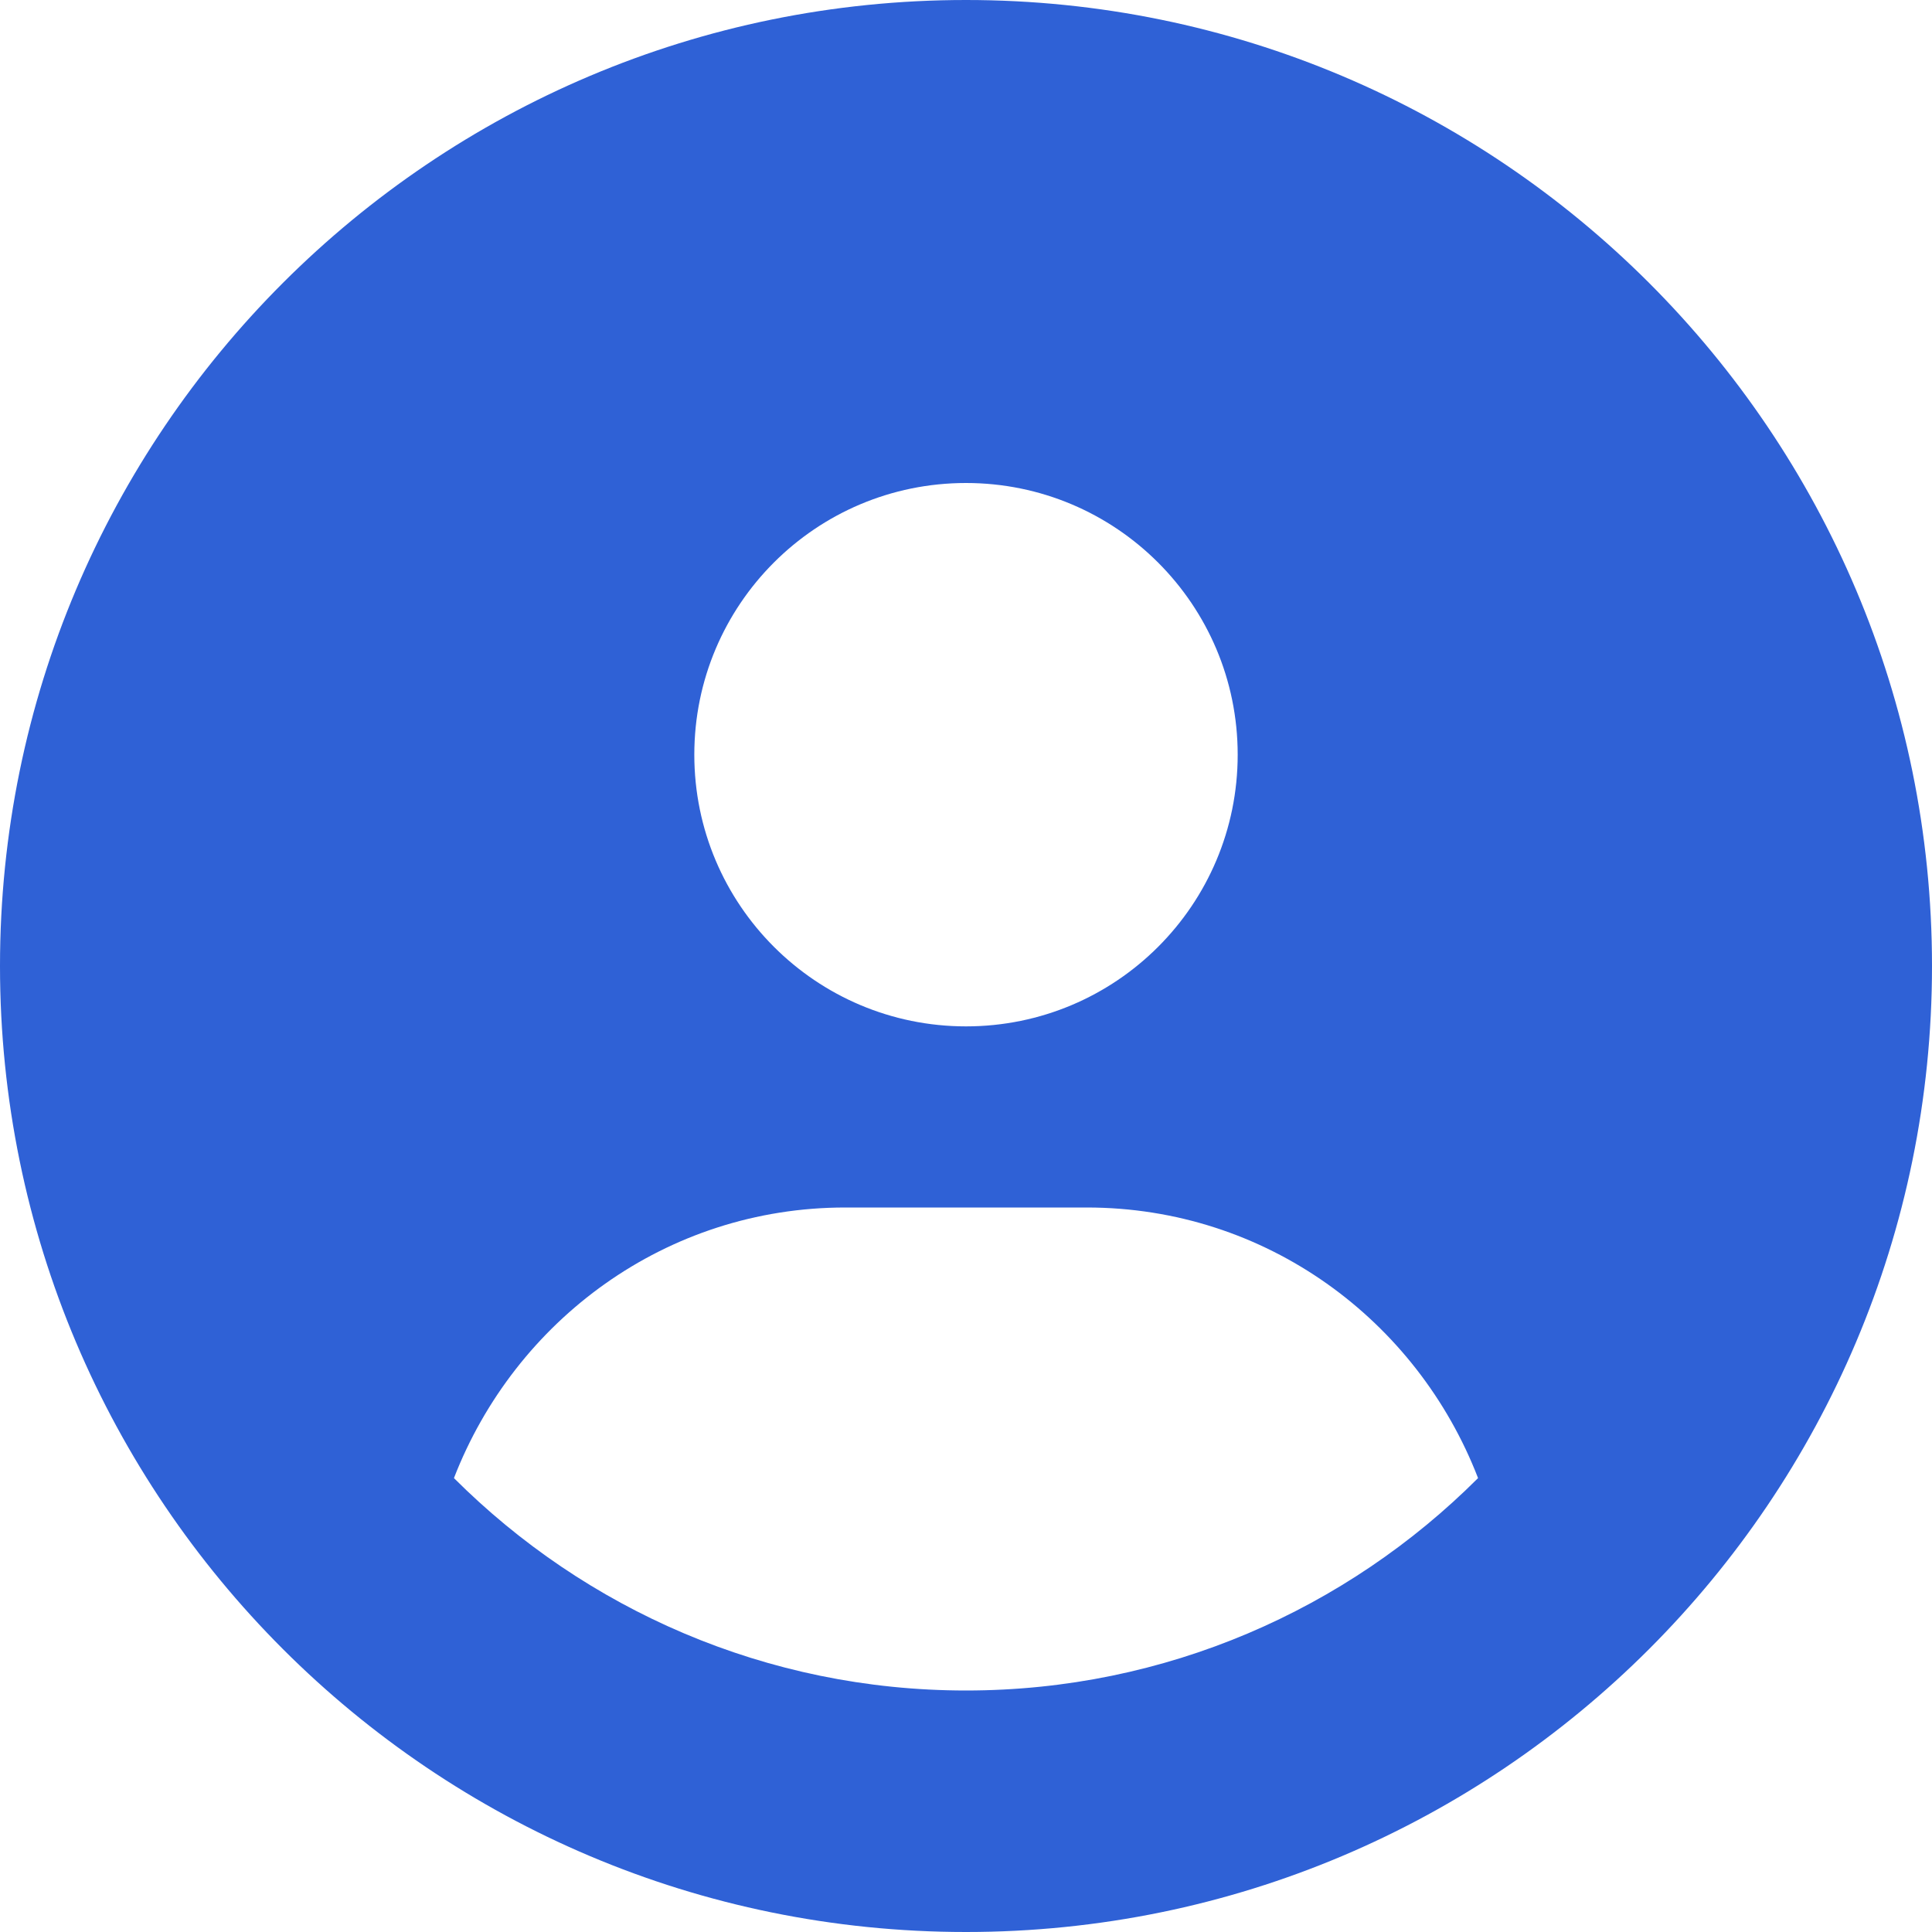
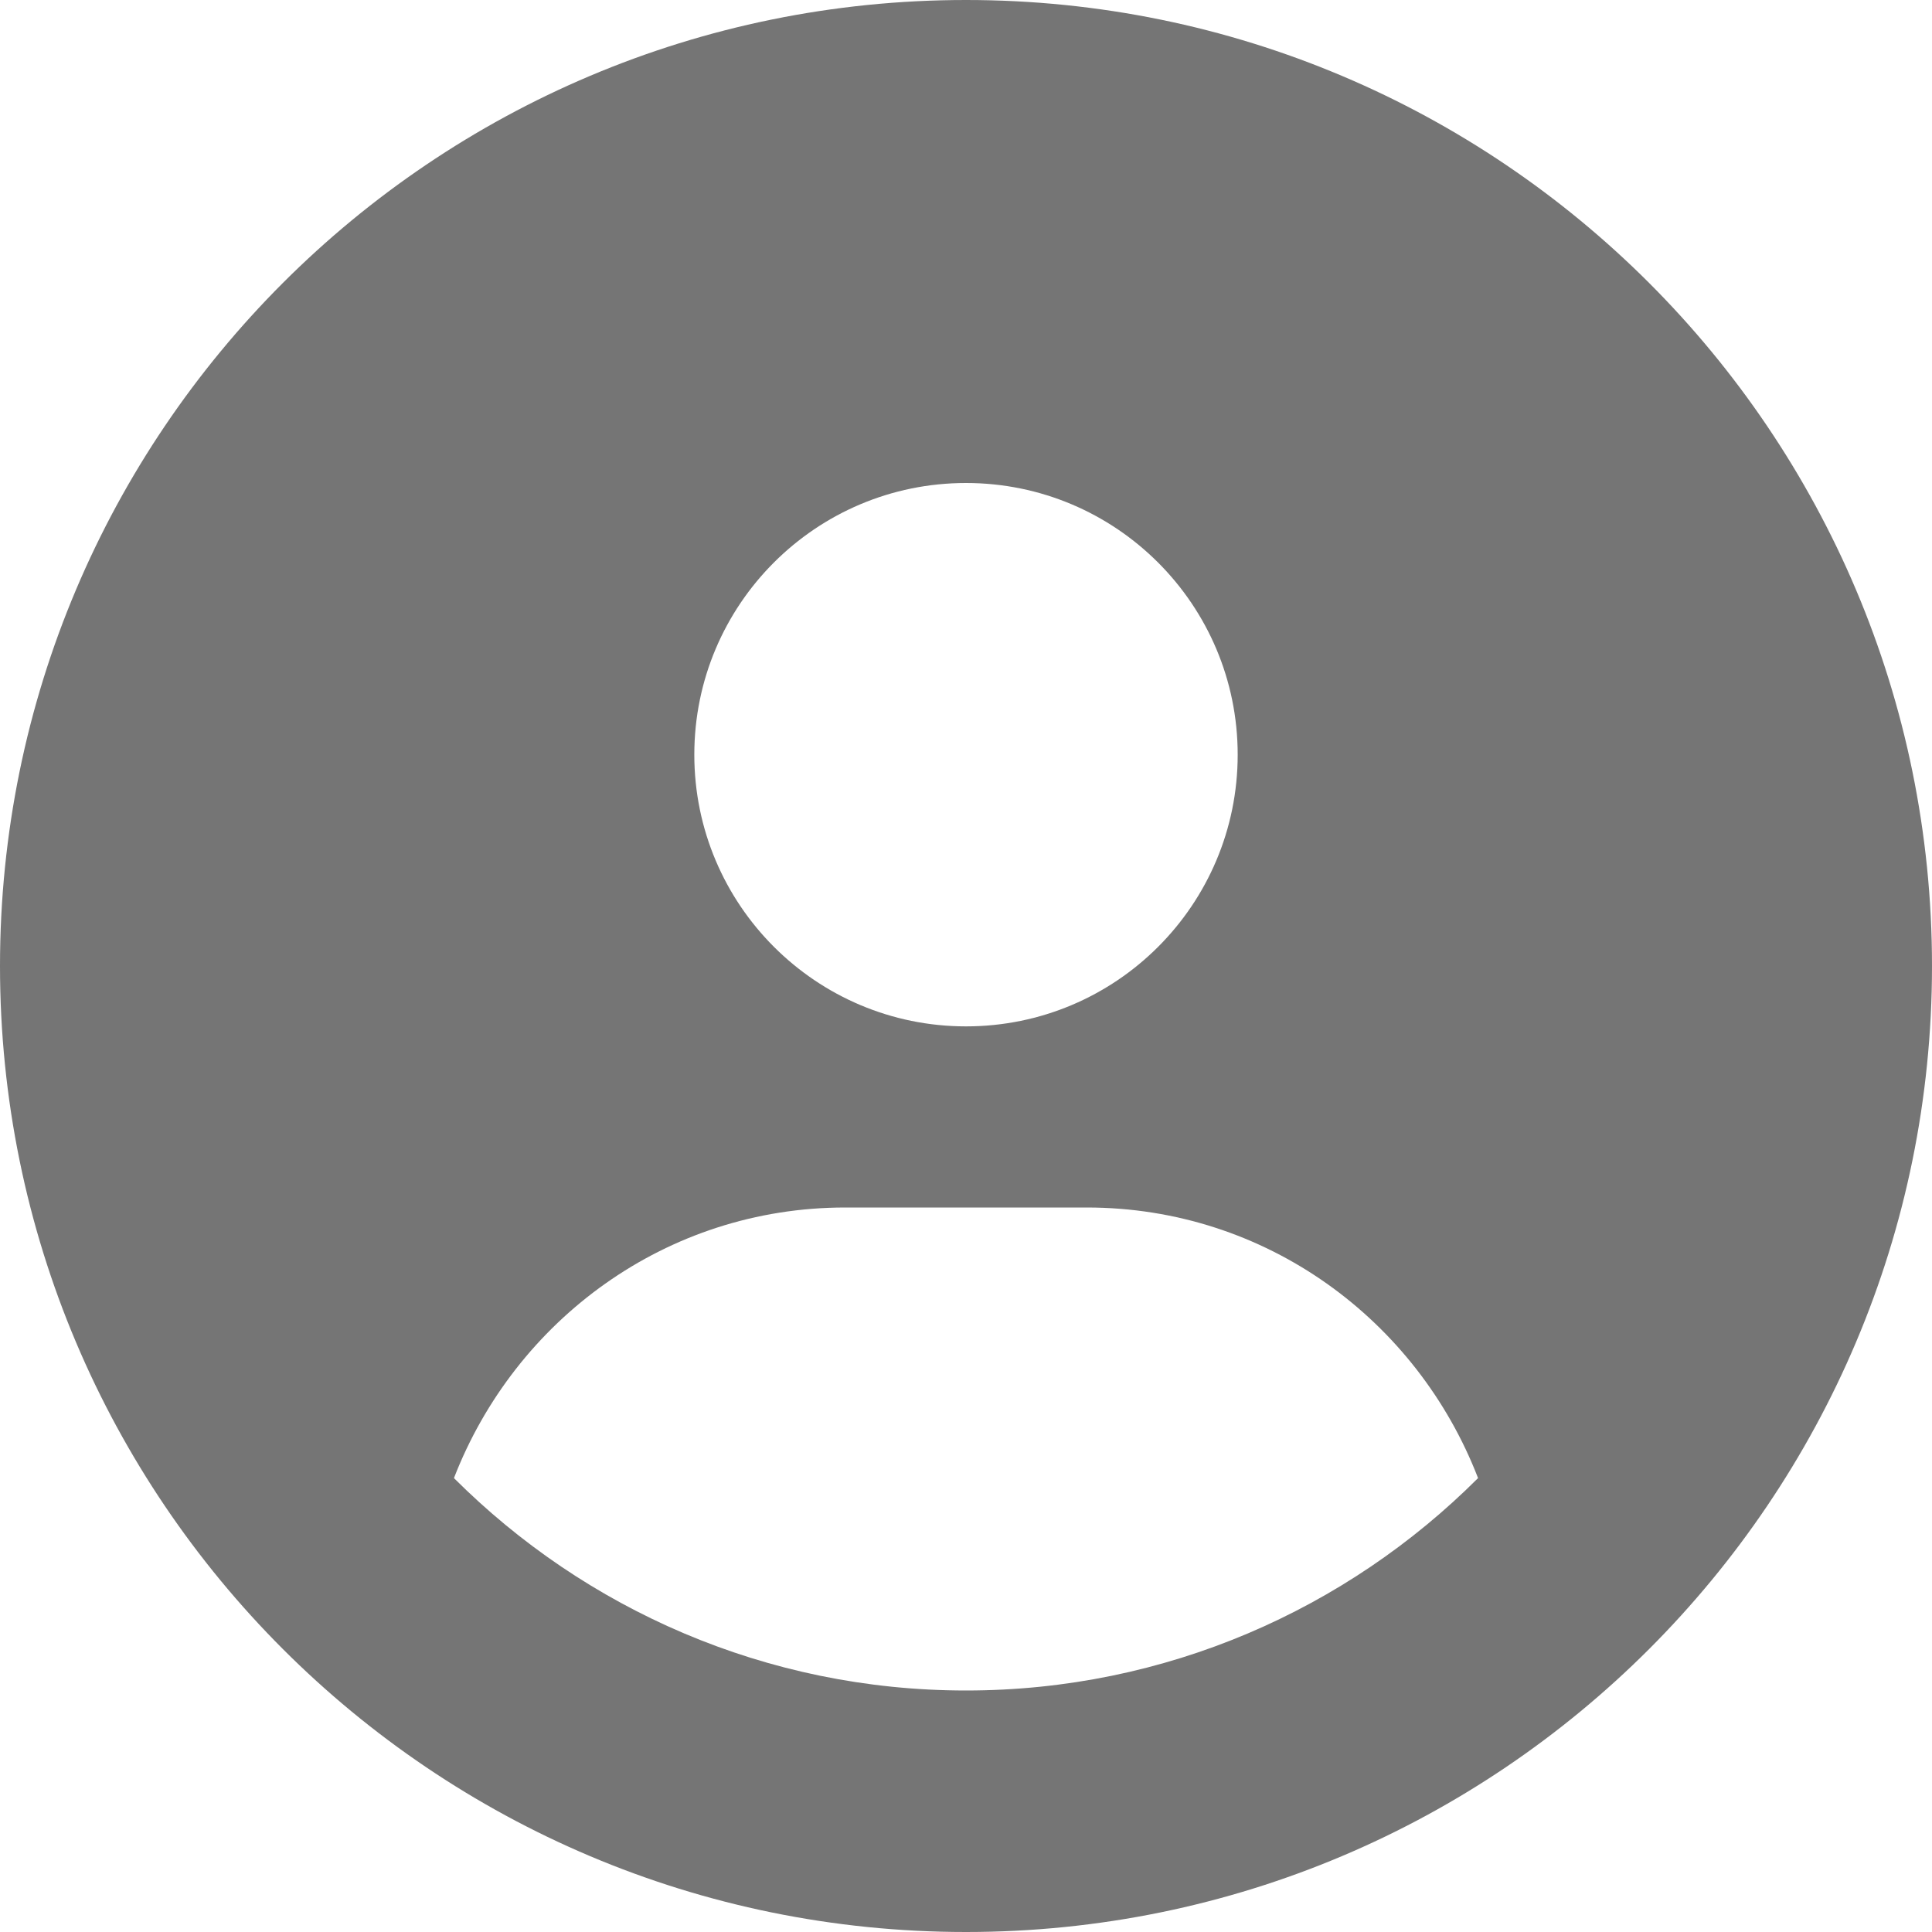
<svg xmlns="http://www.w3.org/2000/svg" viewBox="0 0 512 512">
-   <path fill="#2F61D6" d="M256 0C114.6 0 0 114.6 0 256s114.6 256 256 256s256-114.6 256-256S397.4 0 256 0zM256 128c39.77 0 72 32.24 72 72S295.8 272 256 272c-39.76 0-72-32.24-72-72S216.2 128 256 128zM256 448c-52.93 0-100.9-21.53-135.7-56.29C136.5 349.9 176.5 320 224 320h64c47.54 0 87.54 29.88 103.7 71.71C356.9 426.5 308.9 448 256 448z" />
+   <path fill="#757575" d="M256 0C114.6 0 0 114.6 0 256s114.6 256 256 256s256-114.6 256-256S397.4 0 256 0zM256 128c39.77 0 72 32.24 72 72S295.8 272 256 272c-39.76 0-72-32.24-72-72S216.2 128 256 128zM256 448c-52.93 0-100.9-21.53-135.7-56.29C136.5 349.9 176.5 320 224 320h64c47.54 0 87.54 29.88 103.7 71.71C356.9 426.5 308.9 448 256 448z" />
</svg>
